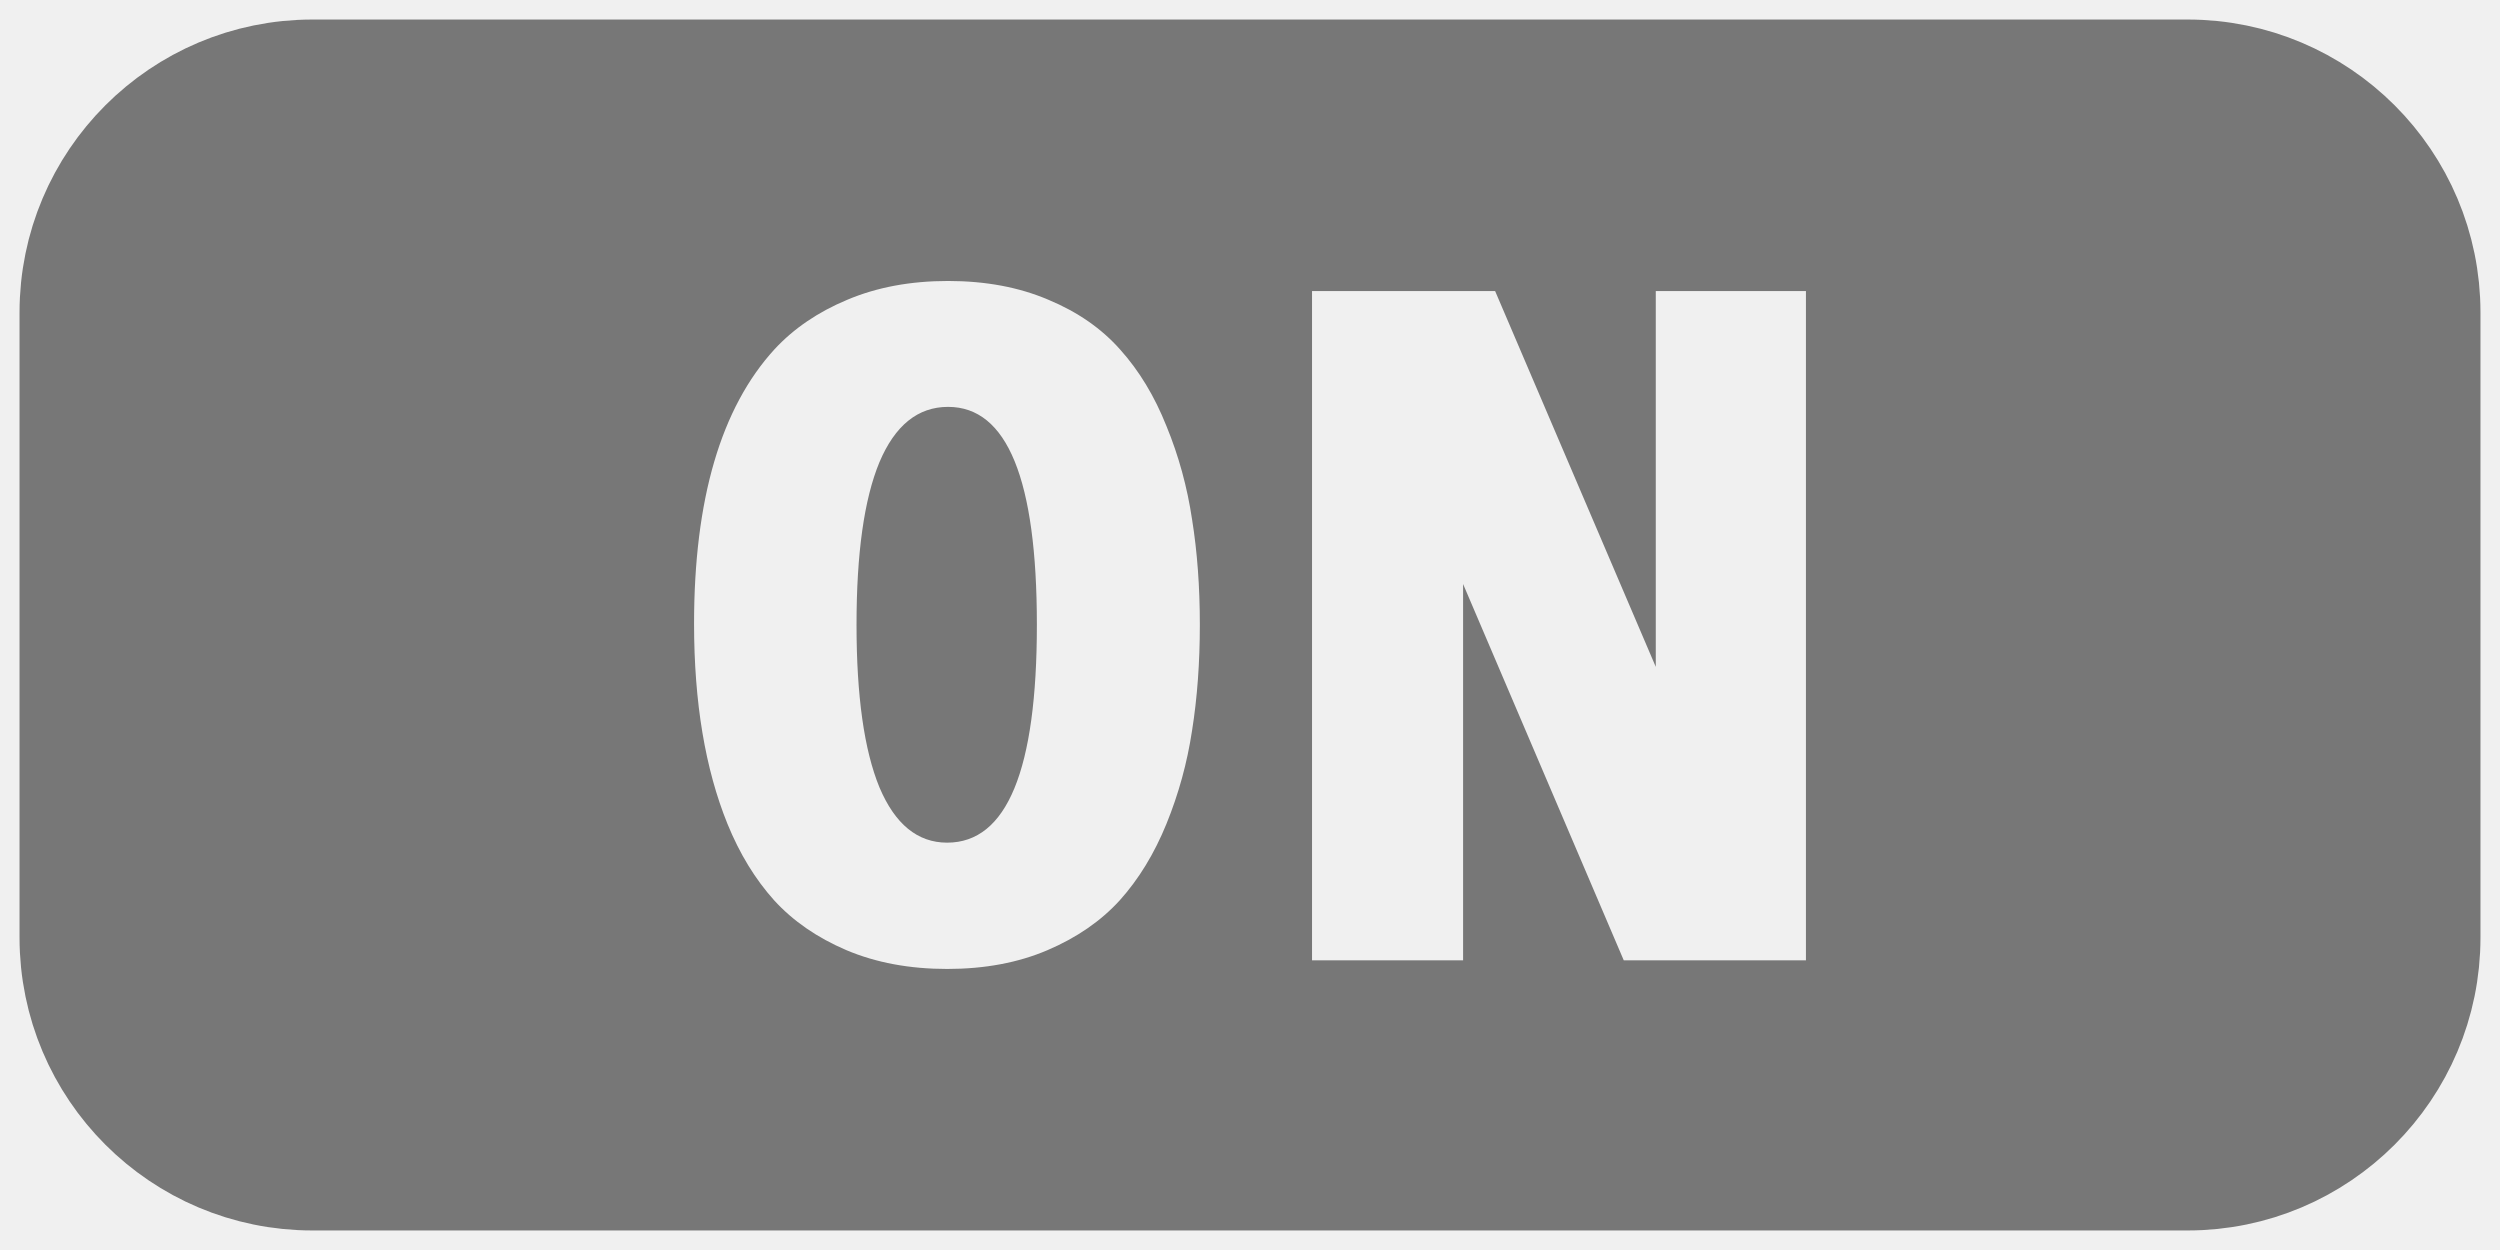
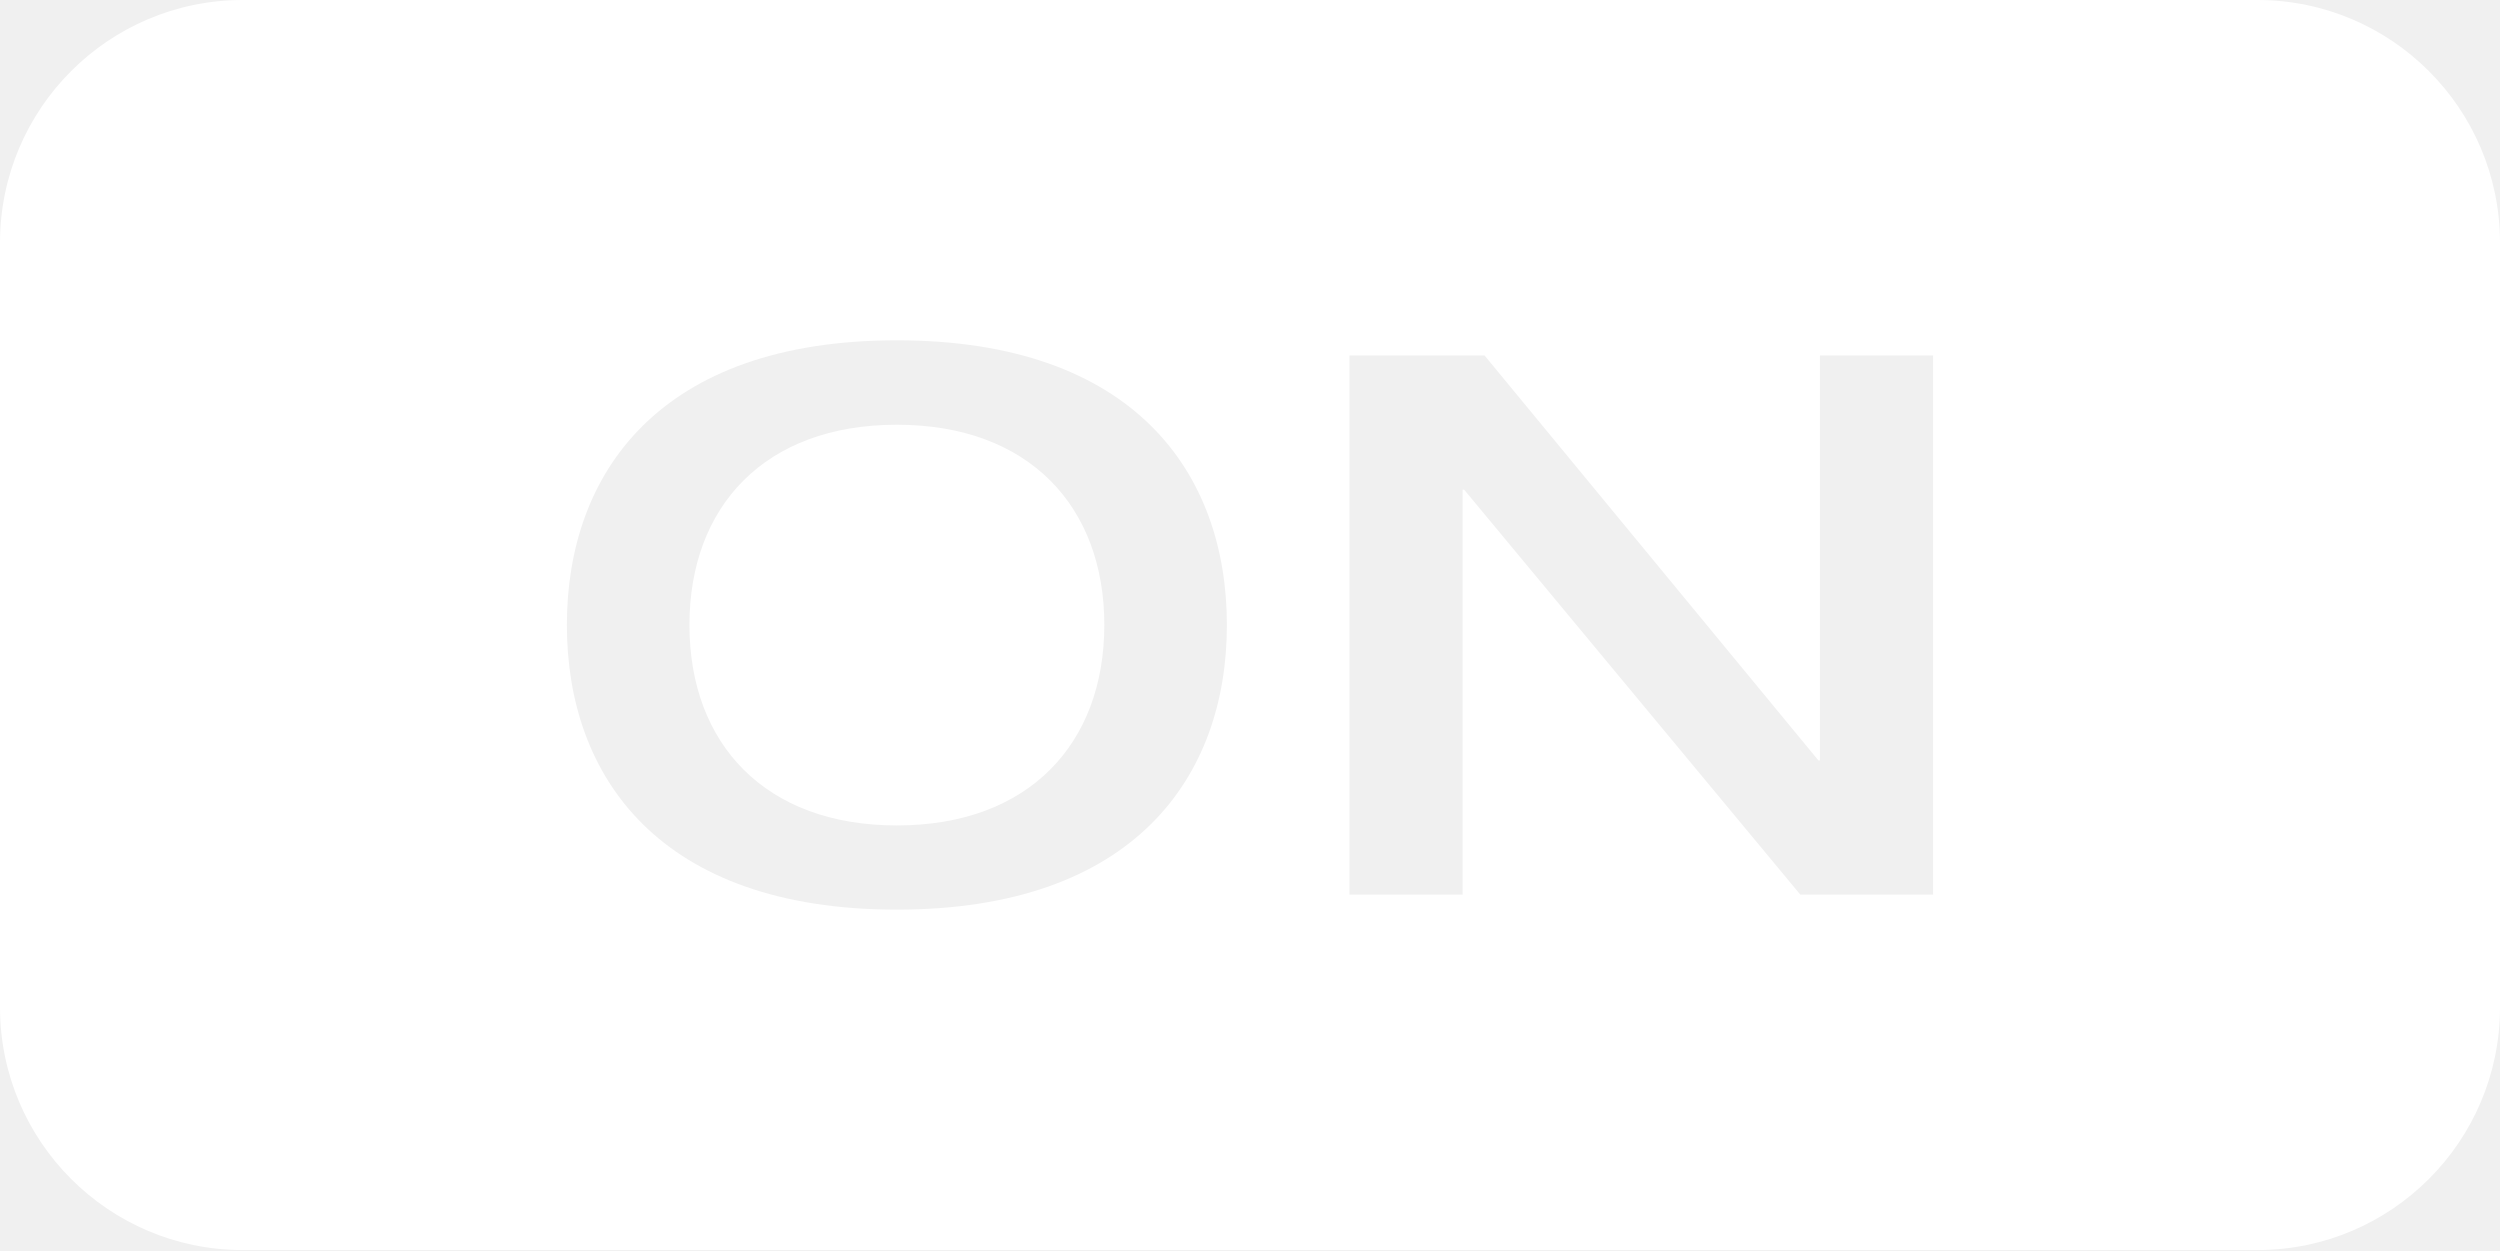
- <svg xmlns="http://www.w3.org/2000/svg" width="64" height="32" version="1.1" viewBox="0 0 64 32">
-   <path id="outline" d="m8 2h48a6 6 90 0 1 6 6v16a6 6 90 0 1-6 6h-48a6 6 90 0 1-6-6v-16a6 6 90 0 1 6-6z" fill="none" stroke="#777" stroke-linejoin="round" stroke-width="3" />
-   <path id="label_on" d="m8 2a6 6 0 0 0-6 6v16a6 6 0 0 0 6 6h48a6 6 0 0 0 6-6v-16a6 6 0 0 0-6-6h-48zm16.271 5.193c0.961 0 1.816 0.16 2.566 0.48 0.75 0.312 1.363 0.738 1.84 1.277 0.484 0.539 0.879 1.191 1.184 1.957 0.312 0.758 0.531 1.555 0.656 2.391 0.133 0.828 0.199 1.727 0.199 2.695s-0.066 1.871-0.199 2.707c-0.125 0.828-0.344 1.625-0.656 2.391s-0.711 1.418-1.195 1.957c-0.484 0.531-1.102 0.957-1.852 1.277-0.75 0.32-1.605 0.48-2.566 0.48-0.961 0-1.82-0.16-2.578-0.48-0.75-0.32-1.367-0.746-1.852-1.277-0.484-0.539-0.883-1.191-1.195-1.957-0.57-1.406-0.855-3.113-0.855-5.121 0-3.188 0.688-5.531 2.062-7.031 0.492-0.531 1.113-0.953 1.863-1.266 0.758-0.32 1.617-0.48 2.578-0.48zm9.316 0.258h4.688l4.113 9.621v-9.621h3.844v17.133h-4.664l-4.113-9.633v9.633h-3.867v-17.133zm-9.316 2.965c-0.773 0-1.359 0.473-1.758 1.418-0.391 0.945-0.586 2.332-0.586 4.16 0 1.82 0.195 3.207 0.586 4.16 0.398 0.945 0.977 1.418 1.734 1.418 1.531 0 2.297-1.859 2.297-5.578s-0.758-5.578-2.273-5.578z" fill="#777" />
+ <svg xmlns="http://www.w3.org/2000/svg" width="43.916" height="21.959">
+   <g fill="#fff">
+     <path d="M15.754 7.461c-2.319 0-3.643 1.434-3.643 3.518 0 2.083 1.325 3.521 3.643 3.521 2.32 0 3.644-1.437 3.645-3.521 0-2.084-1.325-3.518-3.645-3.518z" />
+     <path d="M39.664 0H4.252A4.265 4.265 0 0 0 0 4.252v13.455a4.265 4.265 0 0 0 4.252 4.252h35.412a4.264 4.264 0 0 0 4.252-4.252V4.252A4.265 4.265 0 0 0 39.664 0zm-23.91 15.979c-4.168 0-5.796-2.334-5.796-5 0-2.669 1.628-5.001 5.796-5.001 4.17 0 5.798 2.332 5.798 5.001 0 2.665-1.628 5-5.798 5zm18.203-.264h-2.332L25.72 8.602h-.027v7.113h-1.988V6.244h2.373l5.865 7.114h.027V6.244h1.987v9.471z" />
+   </g>
</svg>
